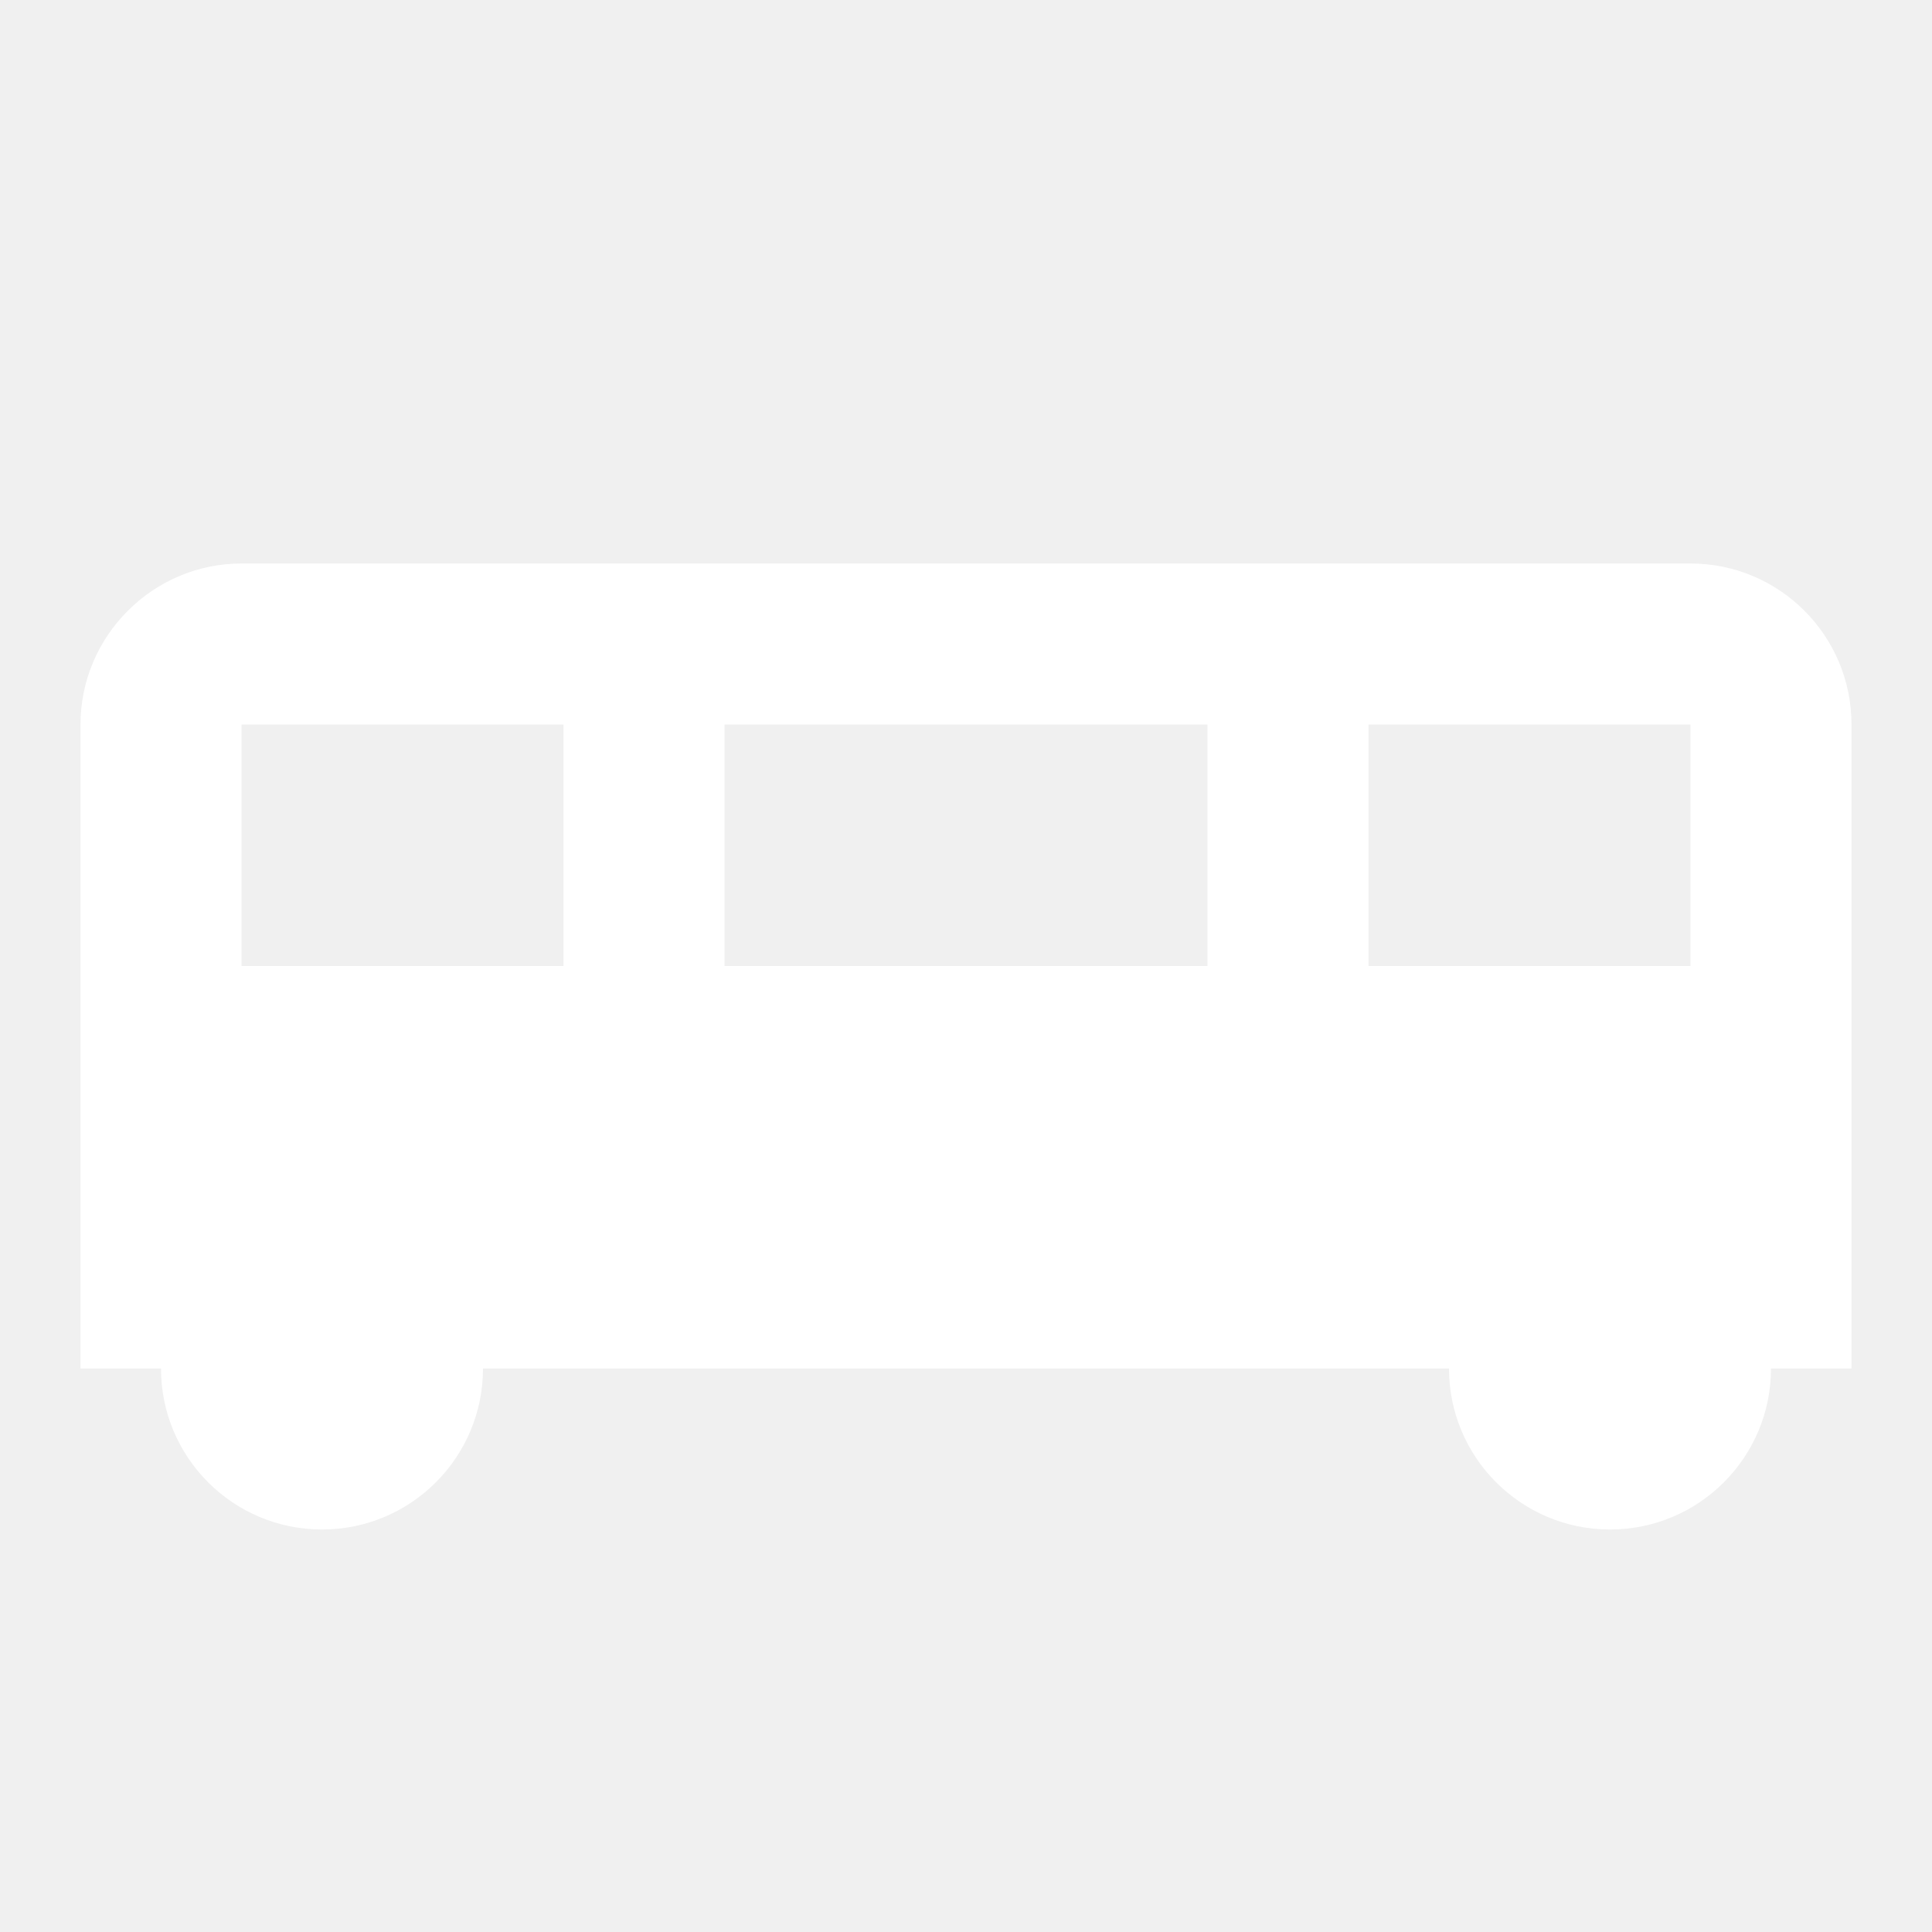
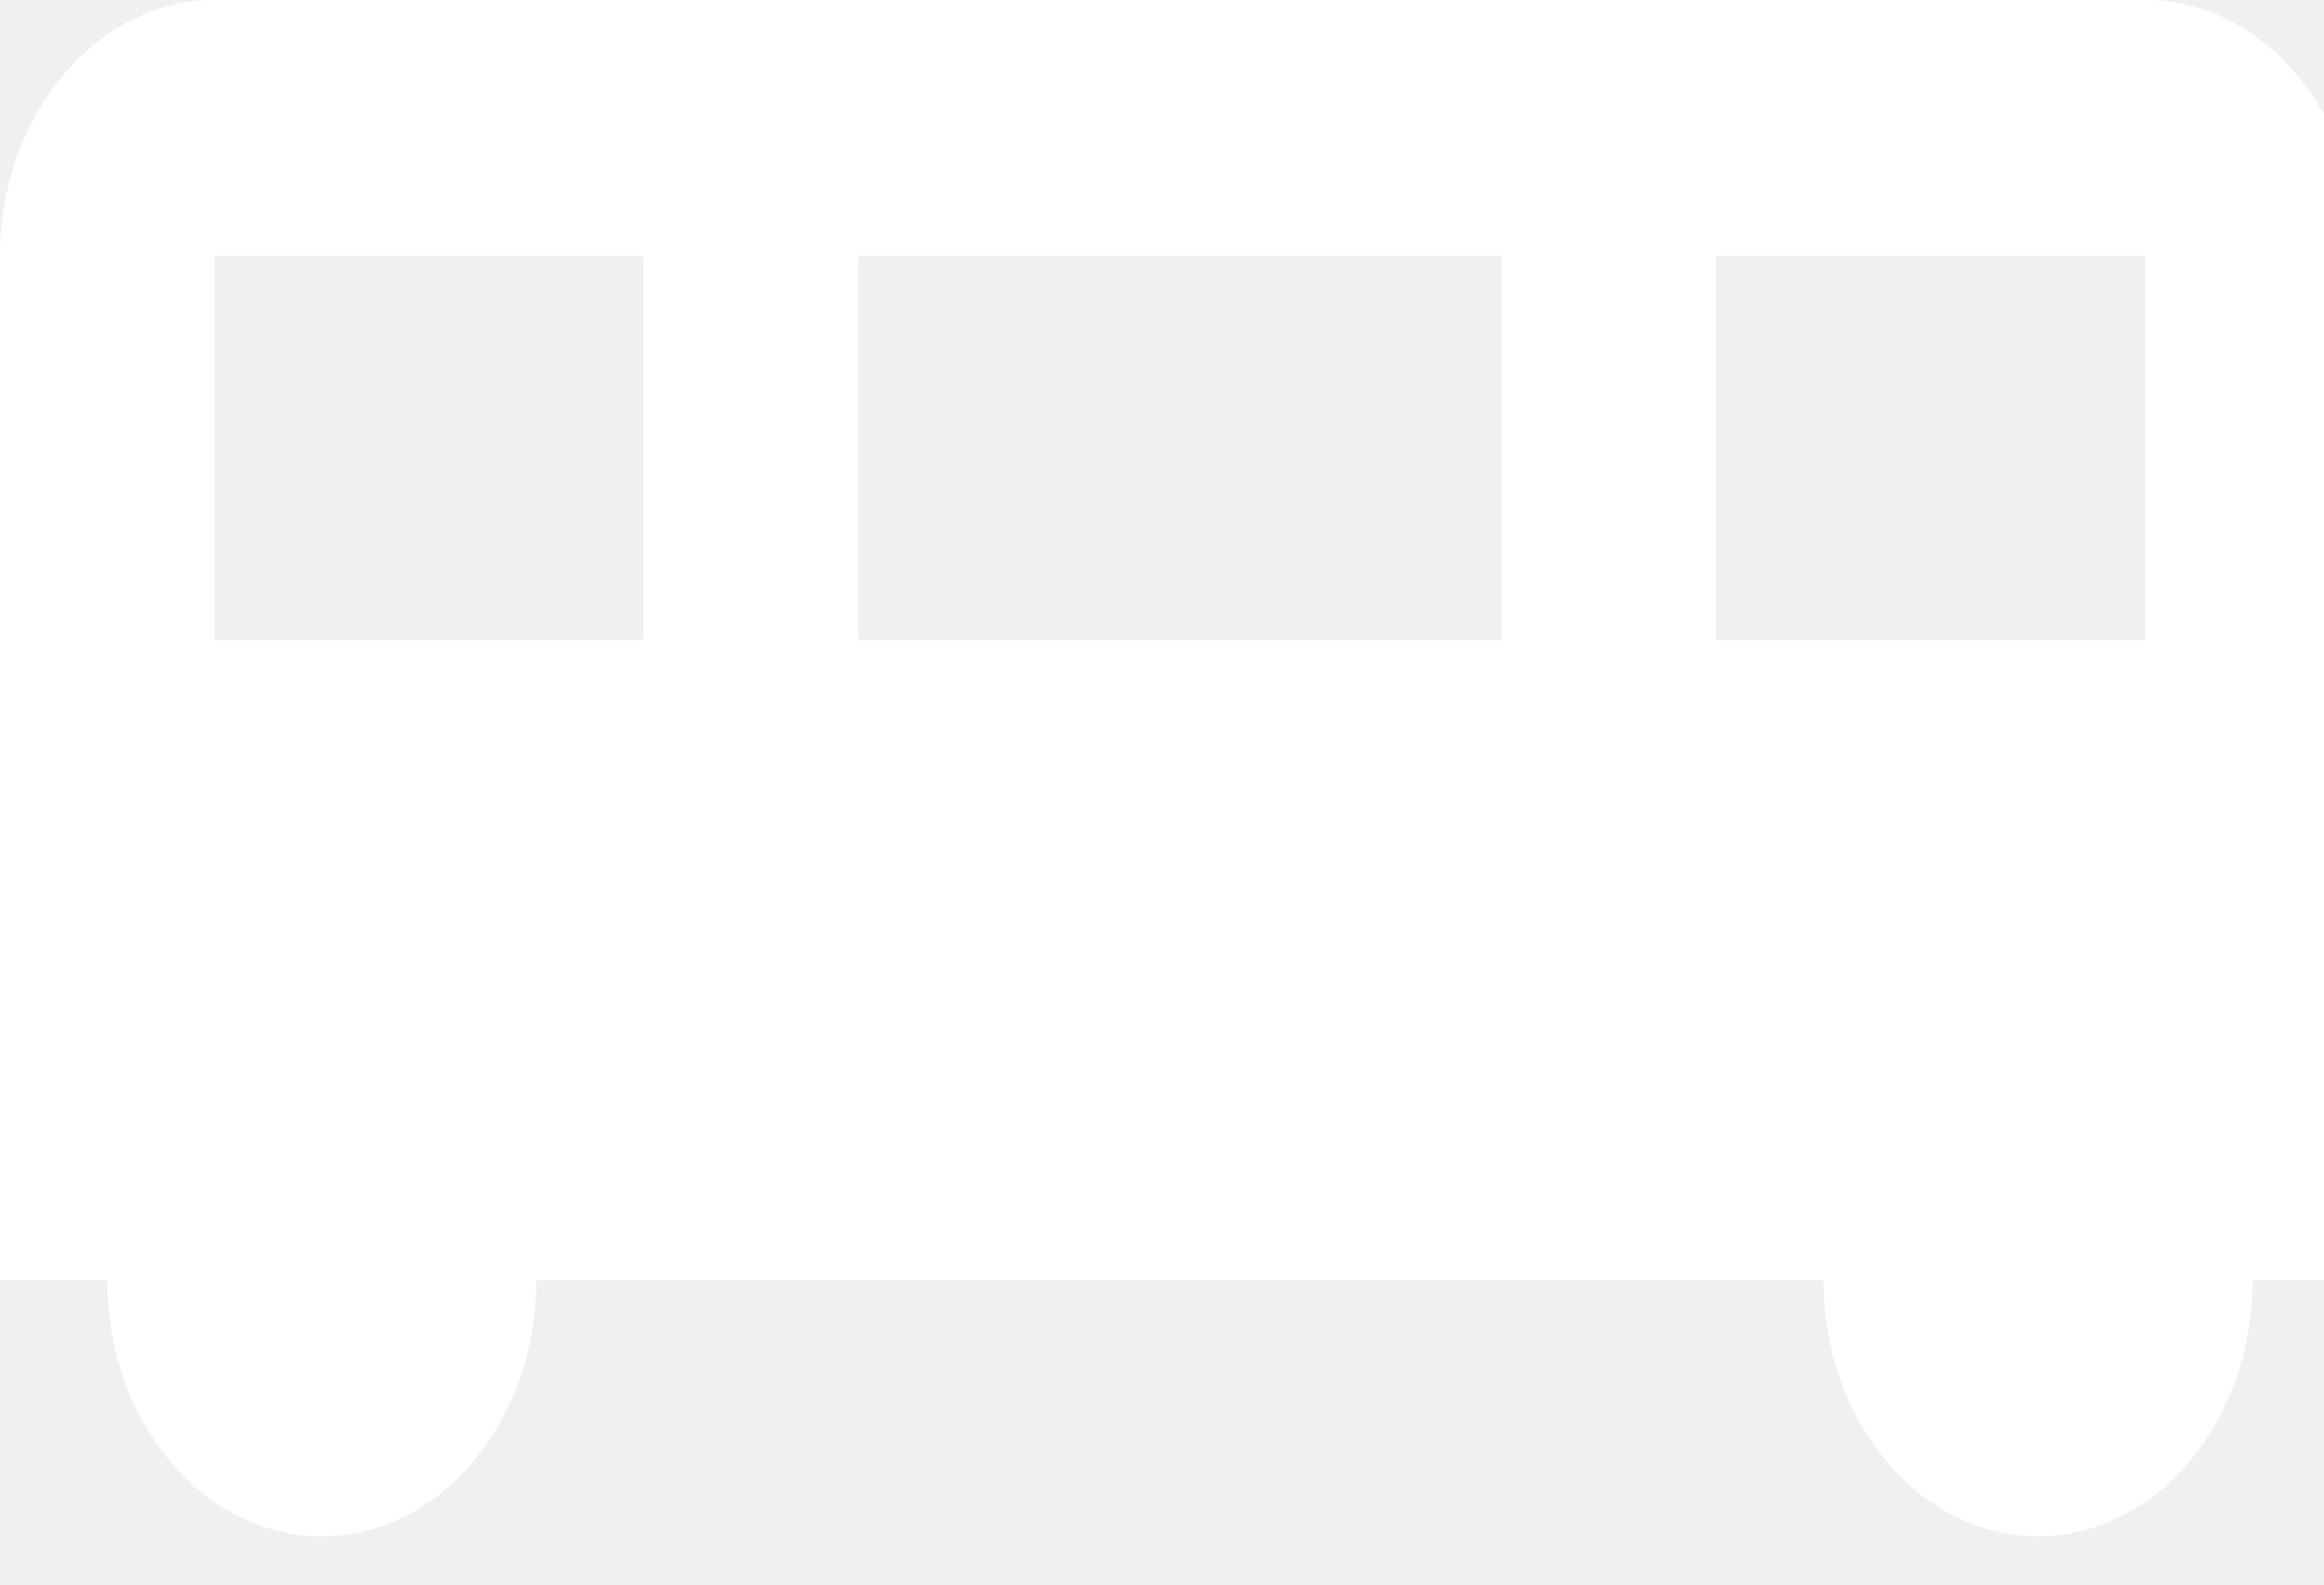
- <svg xmlns="http://www.w3.org/2000/svg" width="128" height="128" viewBox="0 0 24 24">
-   <path fill="#ffffff" d="M21 7H3c-1.1 0-2 .9-2 2v8h1a2 2 0 1 0 4 0h12a2 2 0 1 0 4 0h1V9a2 2 0 0 0-2-2M7 12H3V9h4zm8 0H9V9h6zm6 0h-4V9h4z" />
+ <svg xmlns="http://www.w3.org/2000/svg" width="22" height="15">
+   <g>
+     <g stroke="null">
+       <path stroke="null" d="m20.308,0l-18.277,0c-1.117,0 -2.031,1.091 -2.031,2.424l0,9.695l1.015,0a2.031,2.424 0 1 0 4.062,0l12.185,0a2.031,2.424 0 1 0 4.062,0l1.015,0l0,-9.695a2.031,2.424 0 0 0 -2.031,-2.424m-14.216,6.059l-4.062,0l0,-3.636l4.062,0l0,3.636zm8.123,0l-6.092,0l0,-3.636l6.092,0l0,3.636zm6.092,0l-4.062,0l0,-3.636l4.062,0l0,3.636z" fill="#ffffff" />
+     </g>
+   </g>
</svg>
